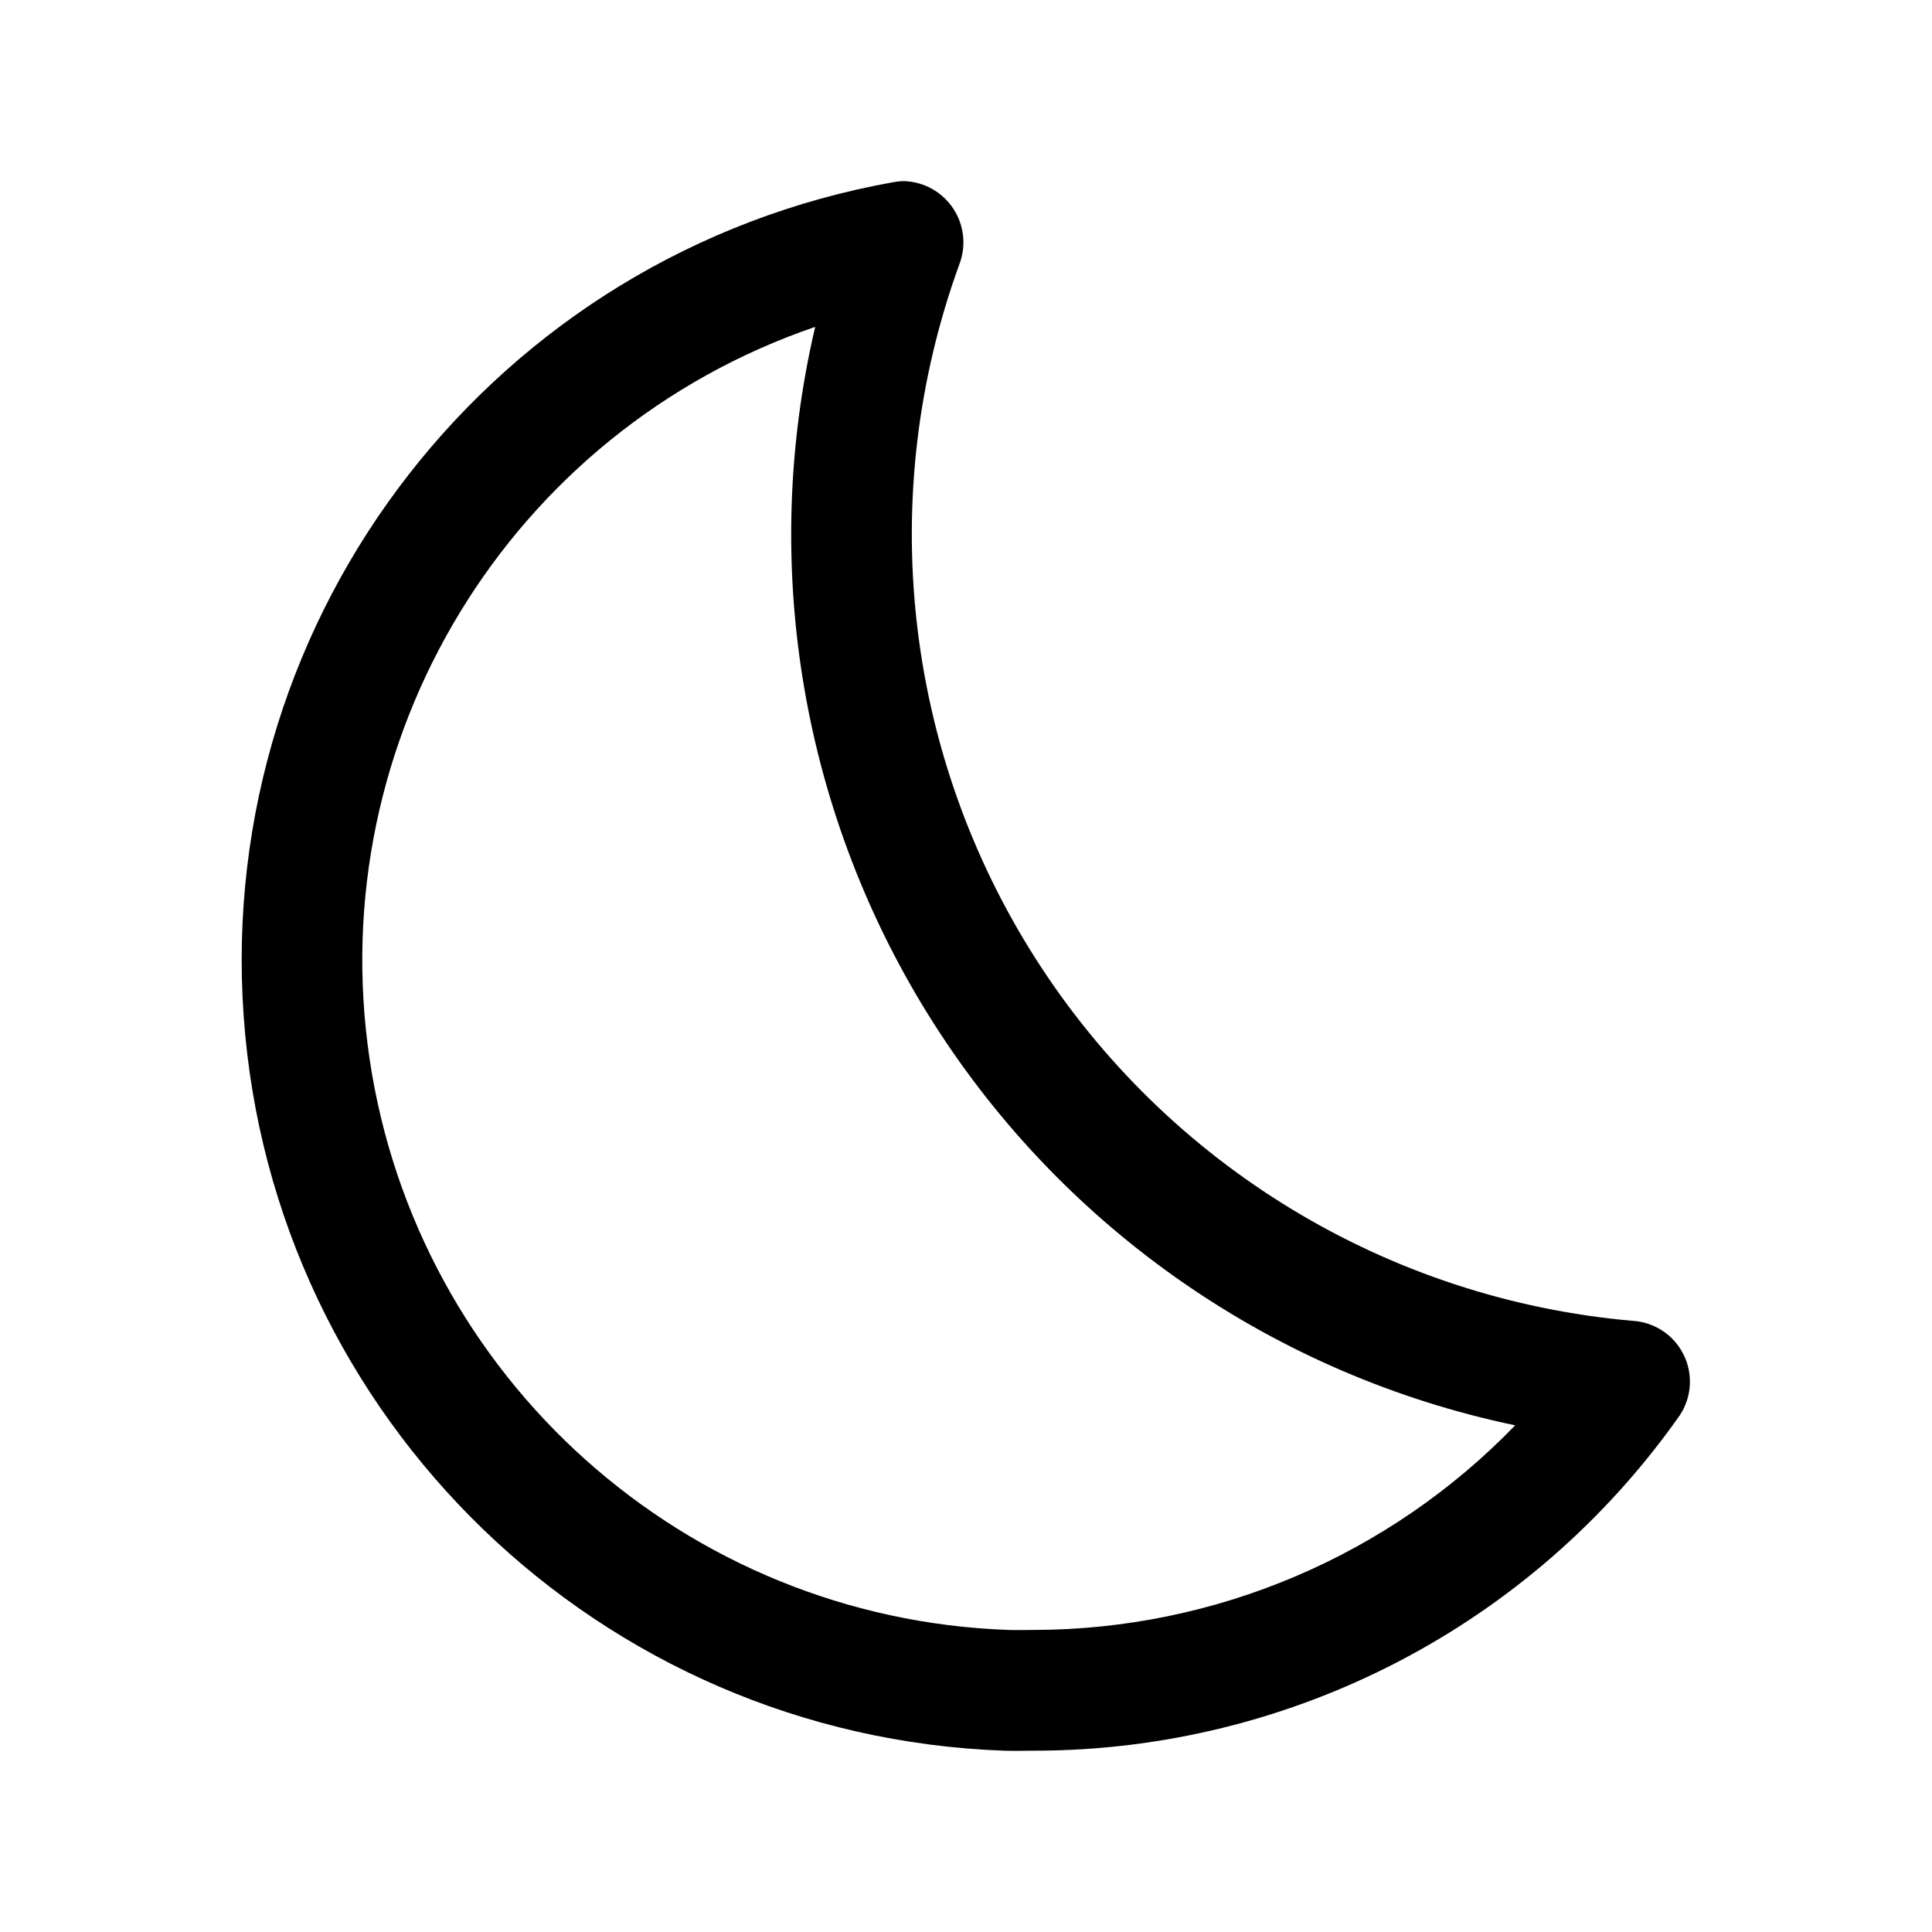
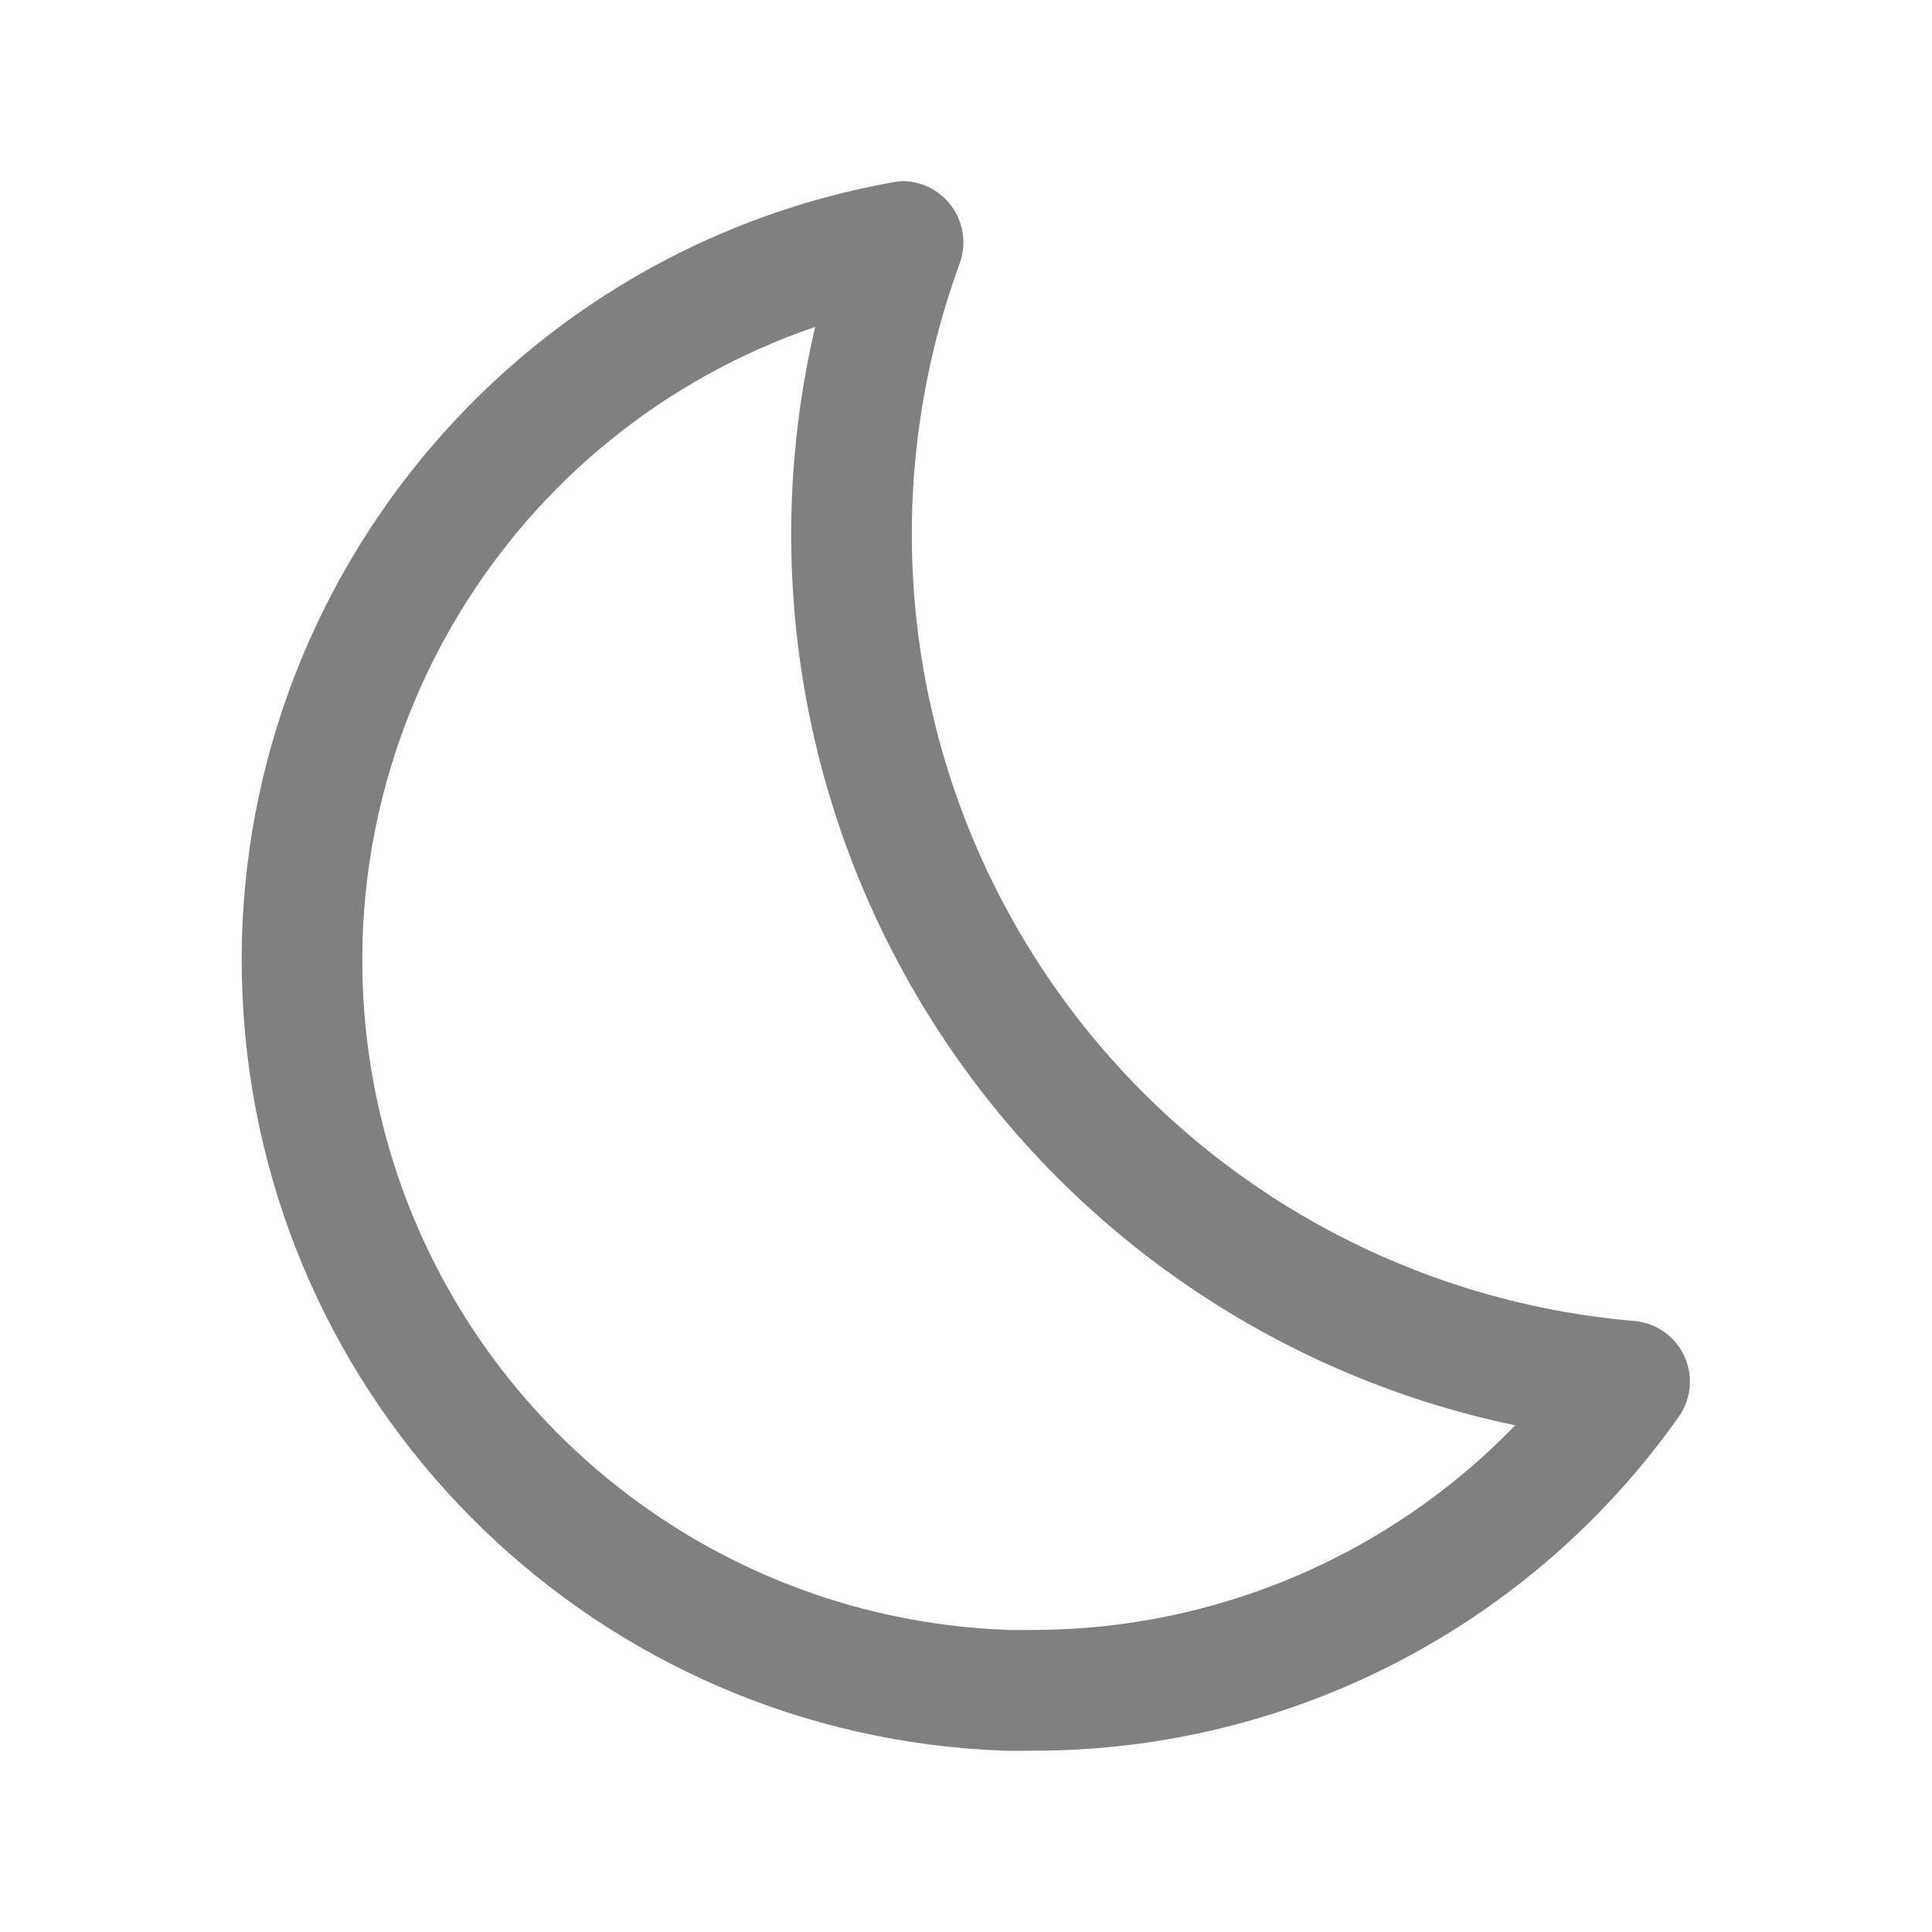
<svg xmlns="http://www.w3.org/2000/svg" id="icon" width="32" height="32" viewBox="0 0 32 32">
  <defs>
    <style>.cls-1{fill:none;}</style>
  </defs>
-   <path d="M13.502,5.414A15.075,15.075,0,0,0,25.096,23.608a11.113,11.113,0,0,1-7.975,3.389c-.139,0-.278.005-.418,0A11.094,11.094,0,0,1,13.502,5.414M14.98,3a1.002,1.002,0,0,0-.175.016A13.096,13.096,0,0,0,16.63,28.997c.164.006.328,0,.491,0a13.072,13.072,0,0,0,10.702-5.556,1.009,1.009,0,0,0-.783-1.564A13.08,13.08,0,0,1,15.889,4.38,1.015,1.015,0,0,0,14.98,3Z" />
+   <path fill="grey" d="M13.502,5.414A15.075,15.075,0,0,0,25.096,23.608a11.113,11.113,0,0,1-7.975,3.389c-.139,0-.278.005-.418,0A11.094,11.094,0,0,1,13.502,5.414M14.98,3a1.002,1.002,0,0,0-.175.016A13.096,13.096,0,0,0,16.63,28.997c.164.006.328,0,.491,0a13.072,13.072,0,0,0,10.702-5.556,1.009,1.009,0,0,0-.783-1.564A13.08,13.08,0,0,1,15.889,4.38,1.015,1.015,0,0,0,14.98,3Z" />
  <rect id="_Transparent_Rectangle_" data-name="&lt;Transparent Rectangle&gt;" class="cls-1" width="32" height="32" />
</svg>
